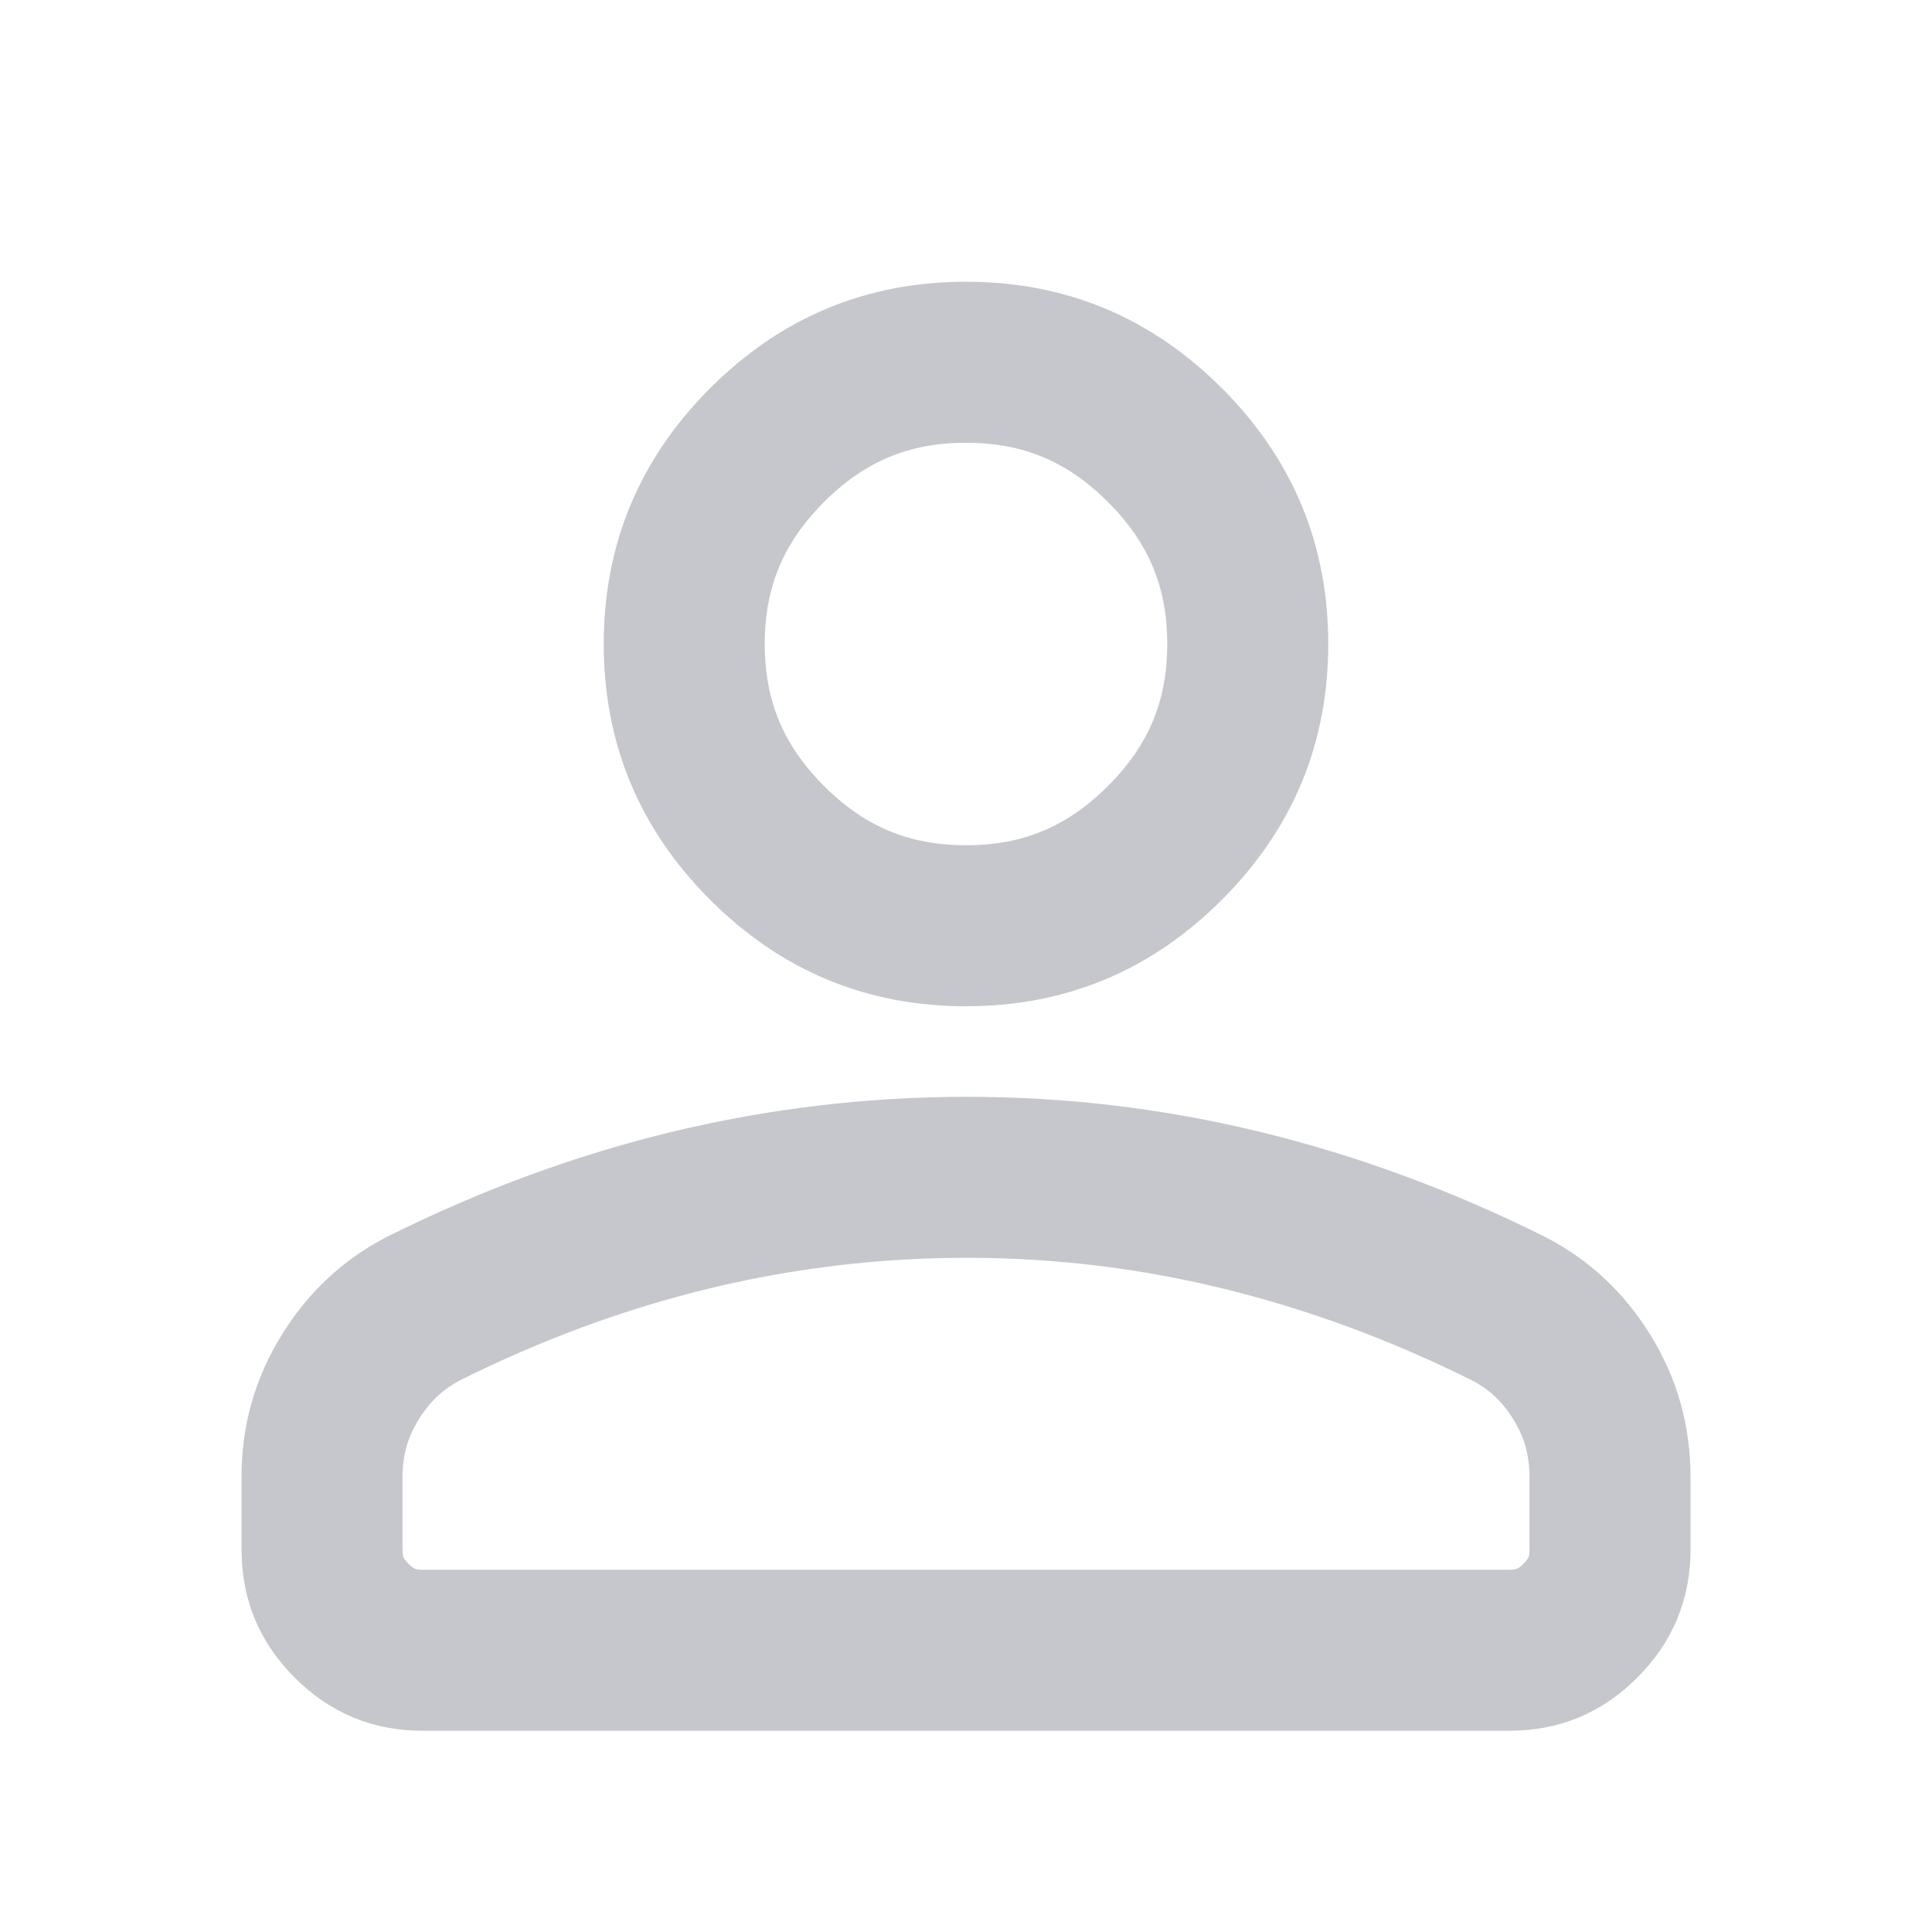
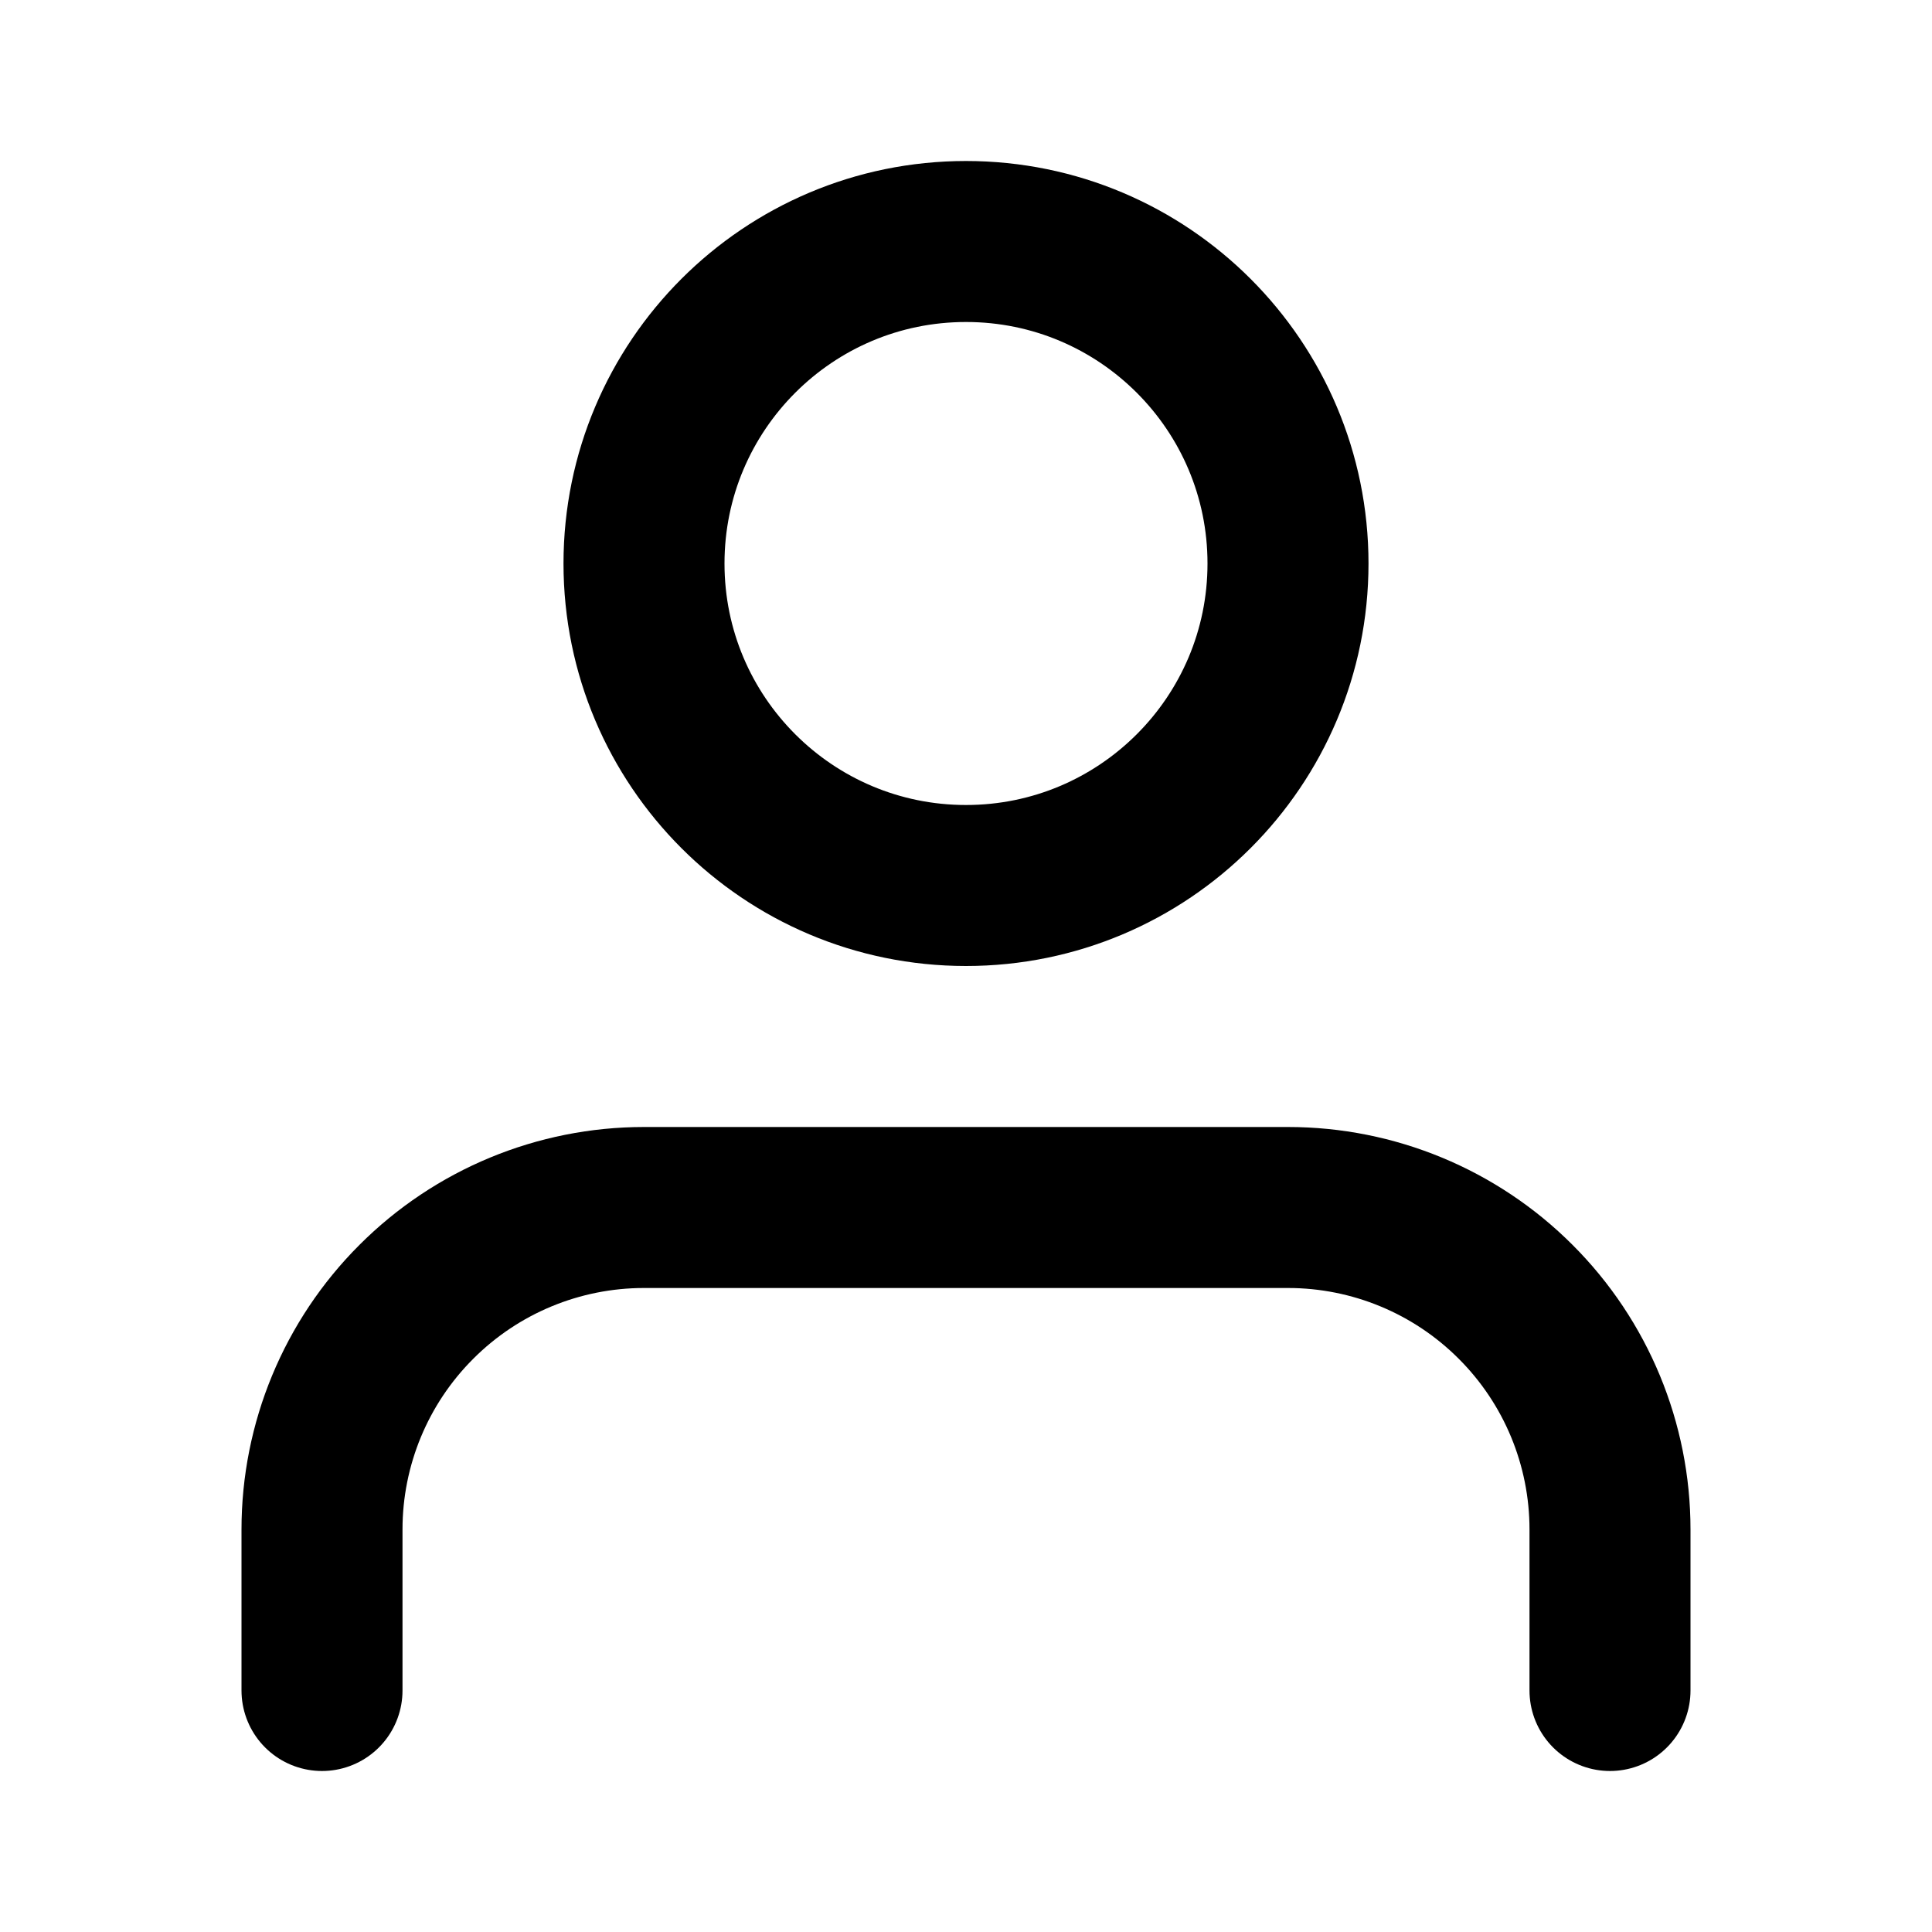
- <svg xmlns="http://www.w3.org/2000/svg" width="24" height="24" viewBox="0 0 24 24" fill="none">
-   <path d="M12.001 14.625C13.159 14.624 14.298 14.76 15.42 15.033C16.54 15.306 17.648 15.712 18.743 16.258C19.12 16.453 19.421 16.733 19.656 17.116C19.886 17.491 20 17.894 20 18.349V19.25C20 19.602 19.886 19.878 19.632 20.133C19.378 20.387 19.103 20.5 18.751 20.5H5.25C4.898 20.5 4.622 20.387 4.368 20.133C4.146 19.911 4.031 19.671 4.006 19.378L4 19.249V18.35C4 17.894 4.115 17.491 4.345 17.117C4.58 16.734 4.881 16.453 5.258 16.257C6.353 15.71 7.46 15.304 8.579 15.033C9.702 14.762 10.842 14.626 12.001 14.625ZM12 4.5C12.97 4.5 13.775 4.834 14.471 5.529C15.166 6.225 15.5 7.03 15.5 8C15.5 8.97 15.166 9.775 14.471 10.471C13.775 11.166 12.97 11.5 12 11.5C11.03 11.5 10.225 11.166 9.529 10.471C8.834 9.775 8.5 8.97 8.5 8C8.5 7.03 8.834 6.225 9.529 5.529C10.225 4.834 11.03 4.5 12 4.5Z" stroke="#C5C7CC" stroke-width="2" />
+ <svg xmlns="http://www.w3.org/2000/svg" viewBox="0 0 24 24" fill="none">
+   <path d="M20 21V19C20 17.939 19.579 16.922 18.828 16.172C18.078 15.421 17.061 15 16 15H8C6.939 15 5.922 15.421 5.172 16.172C4.421 16.922 4 17.939 4 19V21" stroke="currentColor" stroke-width="2" stroke-linecap="round" stroke-linejoin="round" />
+   <path d="M12 11C14.209 11 16 9.209 16 7C16 4.791 14.209 3 12 3C9.791 3 8 4.791 8 7C8 9.209 9.791 11 12 11Z" stroke="currentColor" stroke-width="2" stroke-linecap="round" stroke-linejoin="round" />
</svg>
